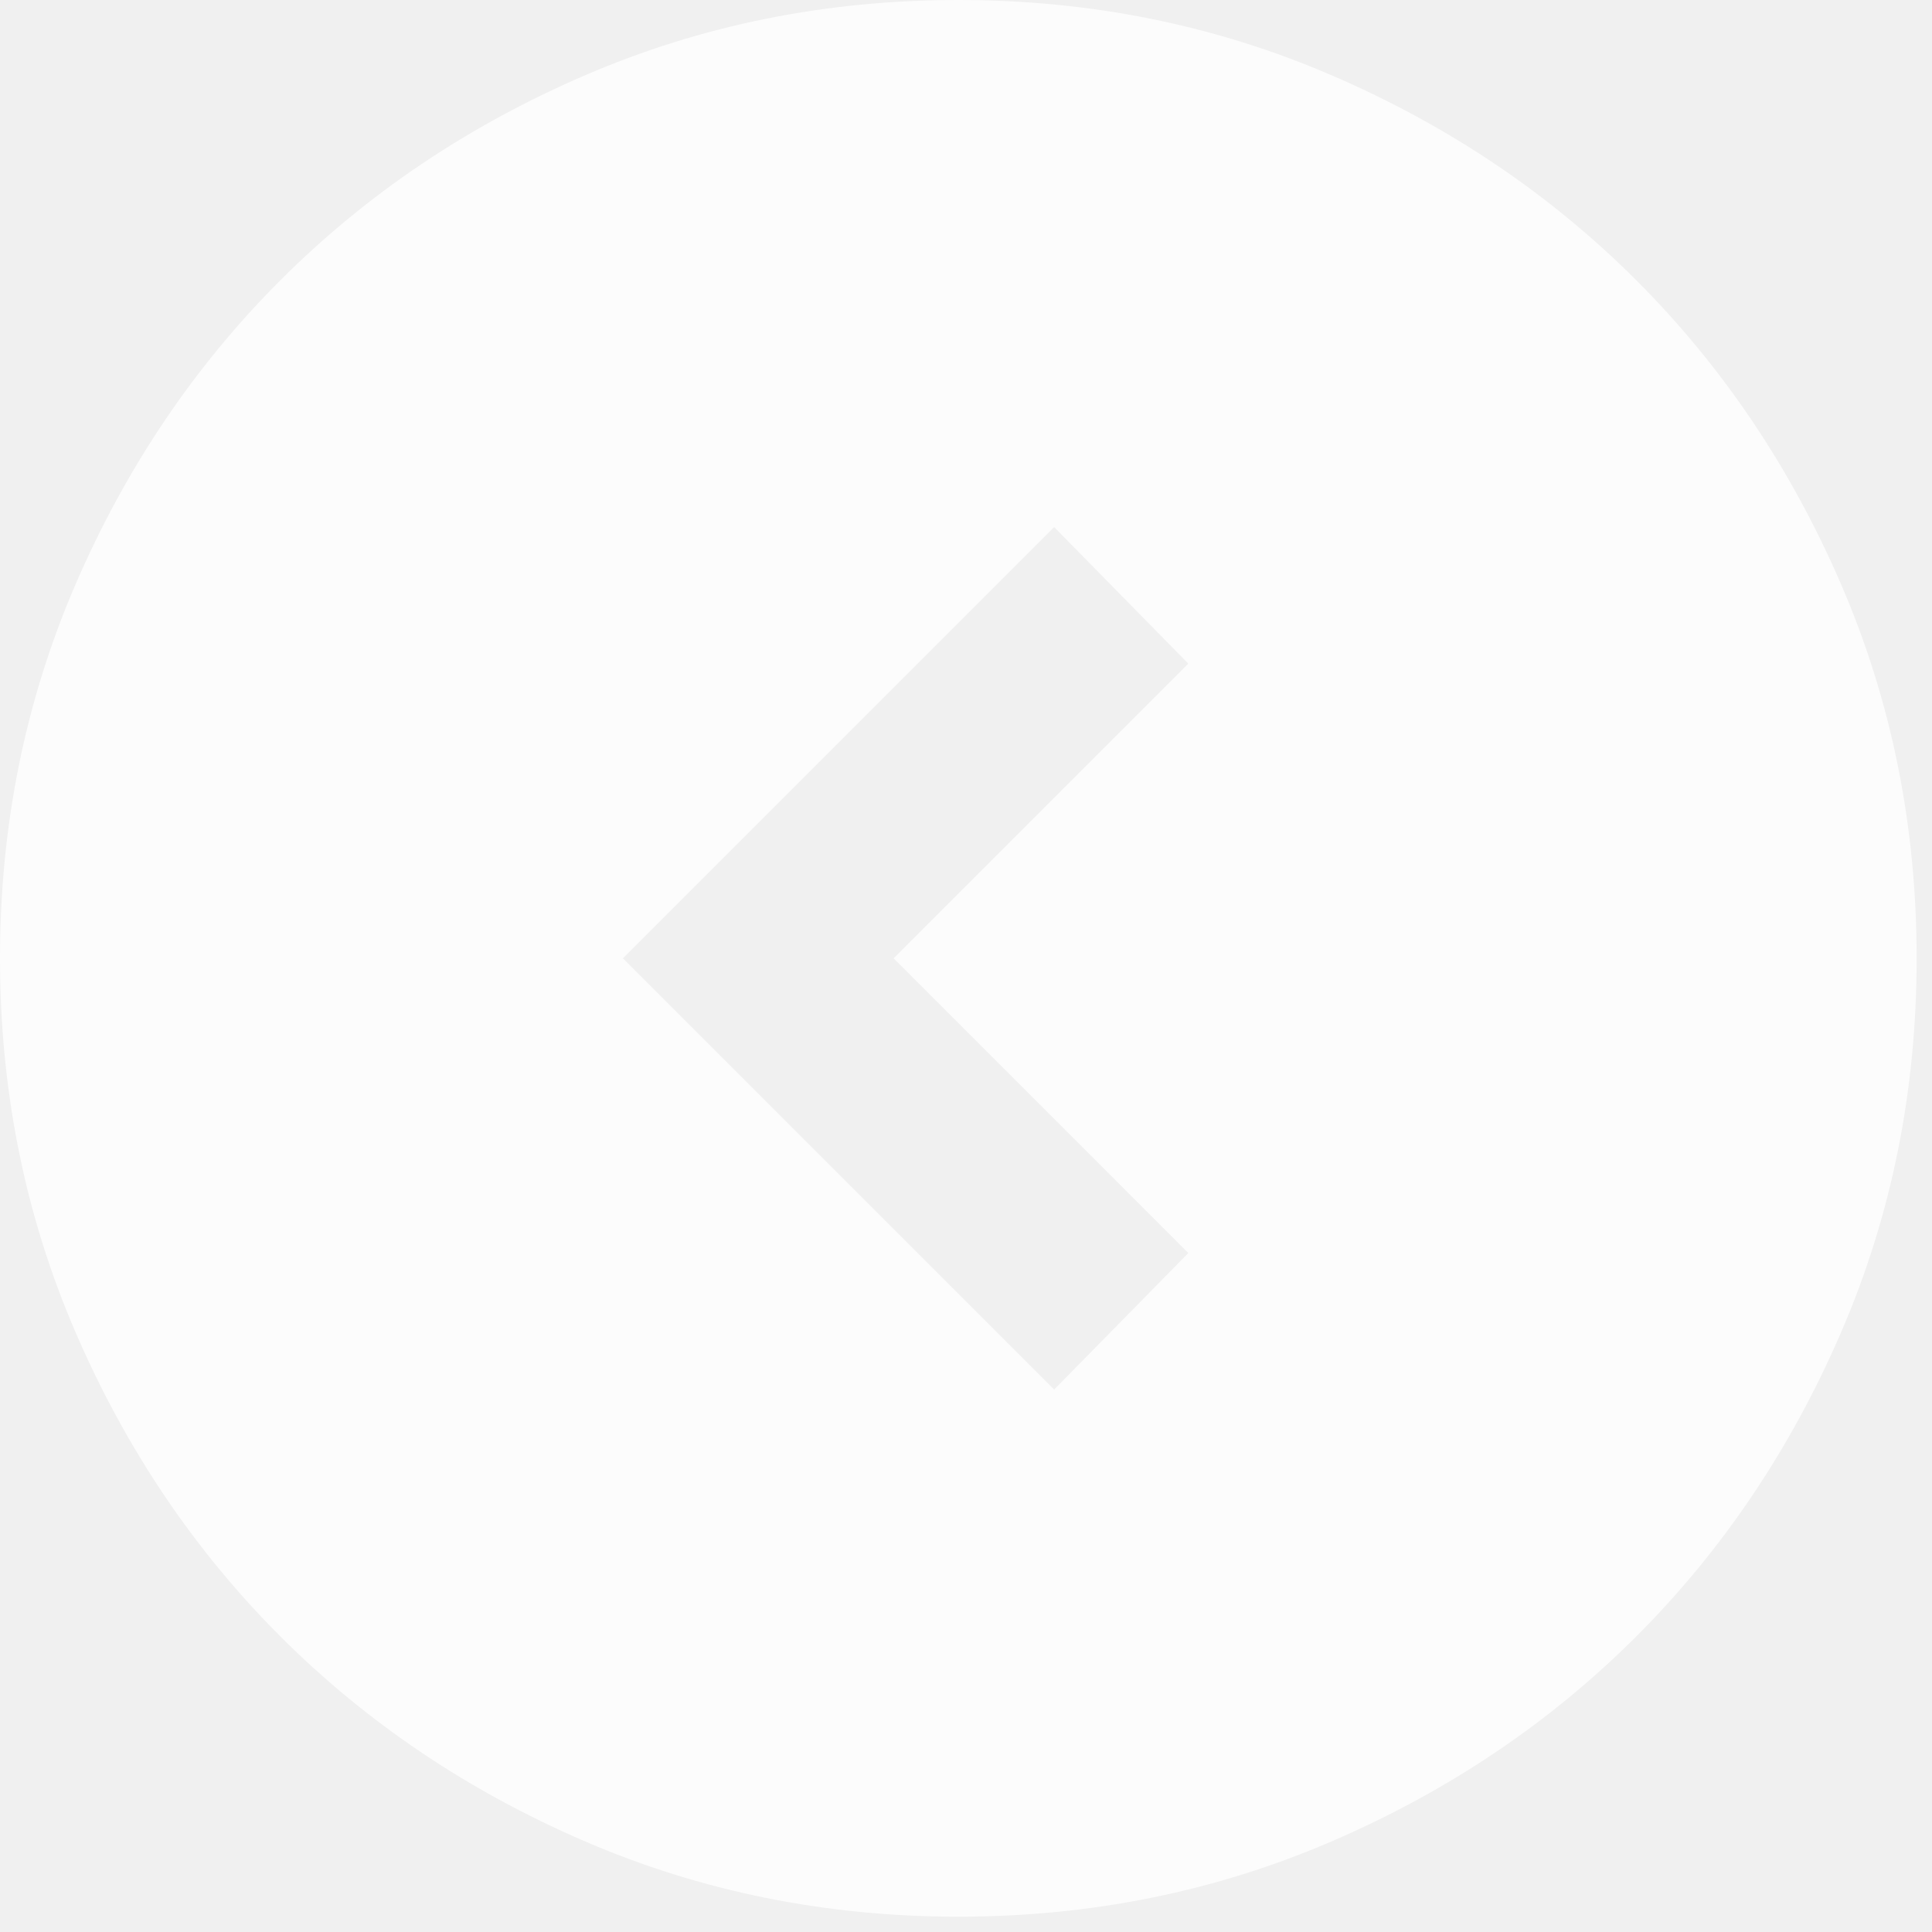
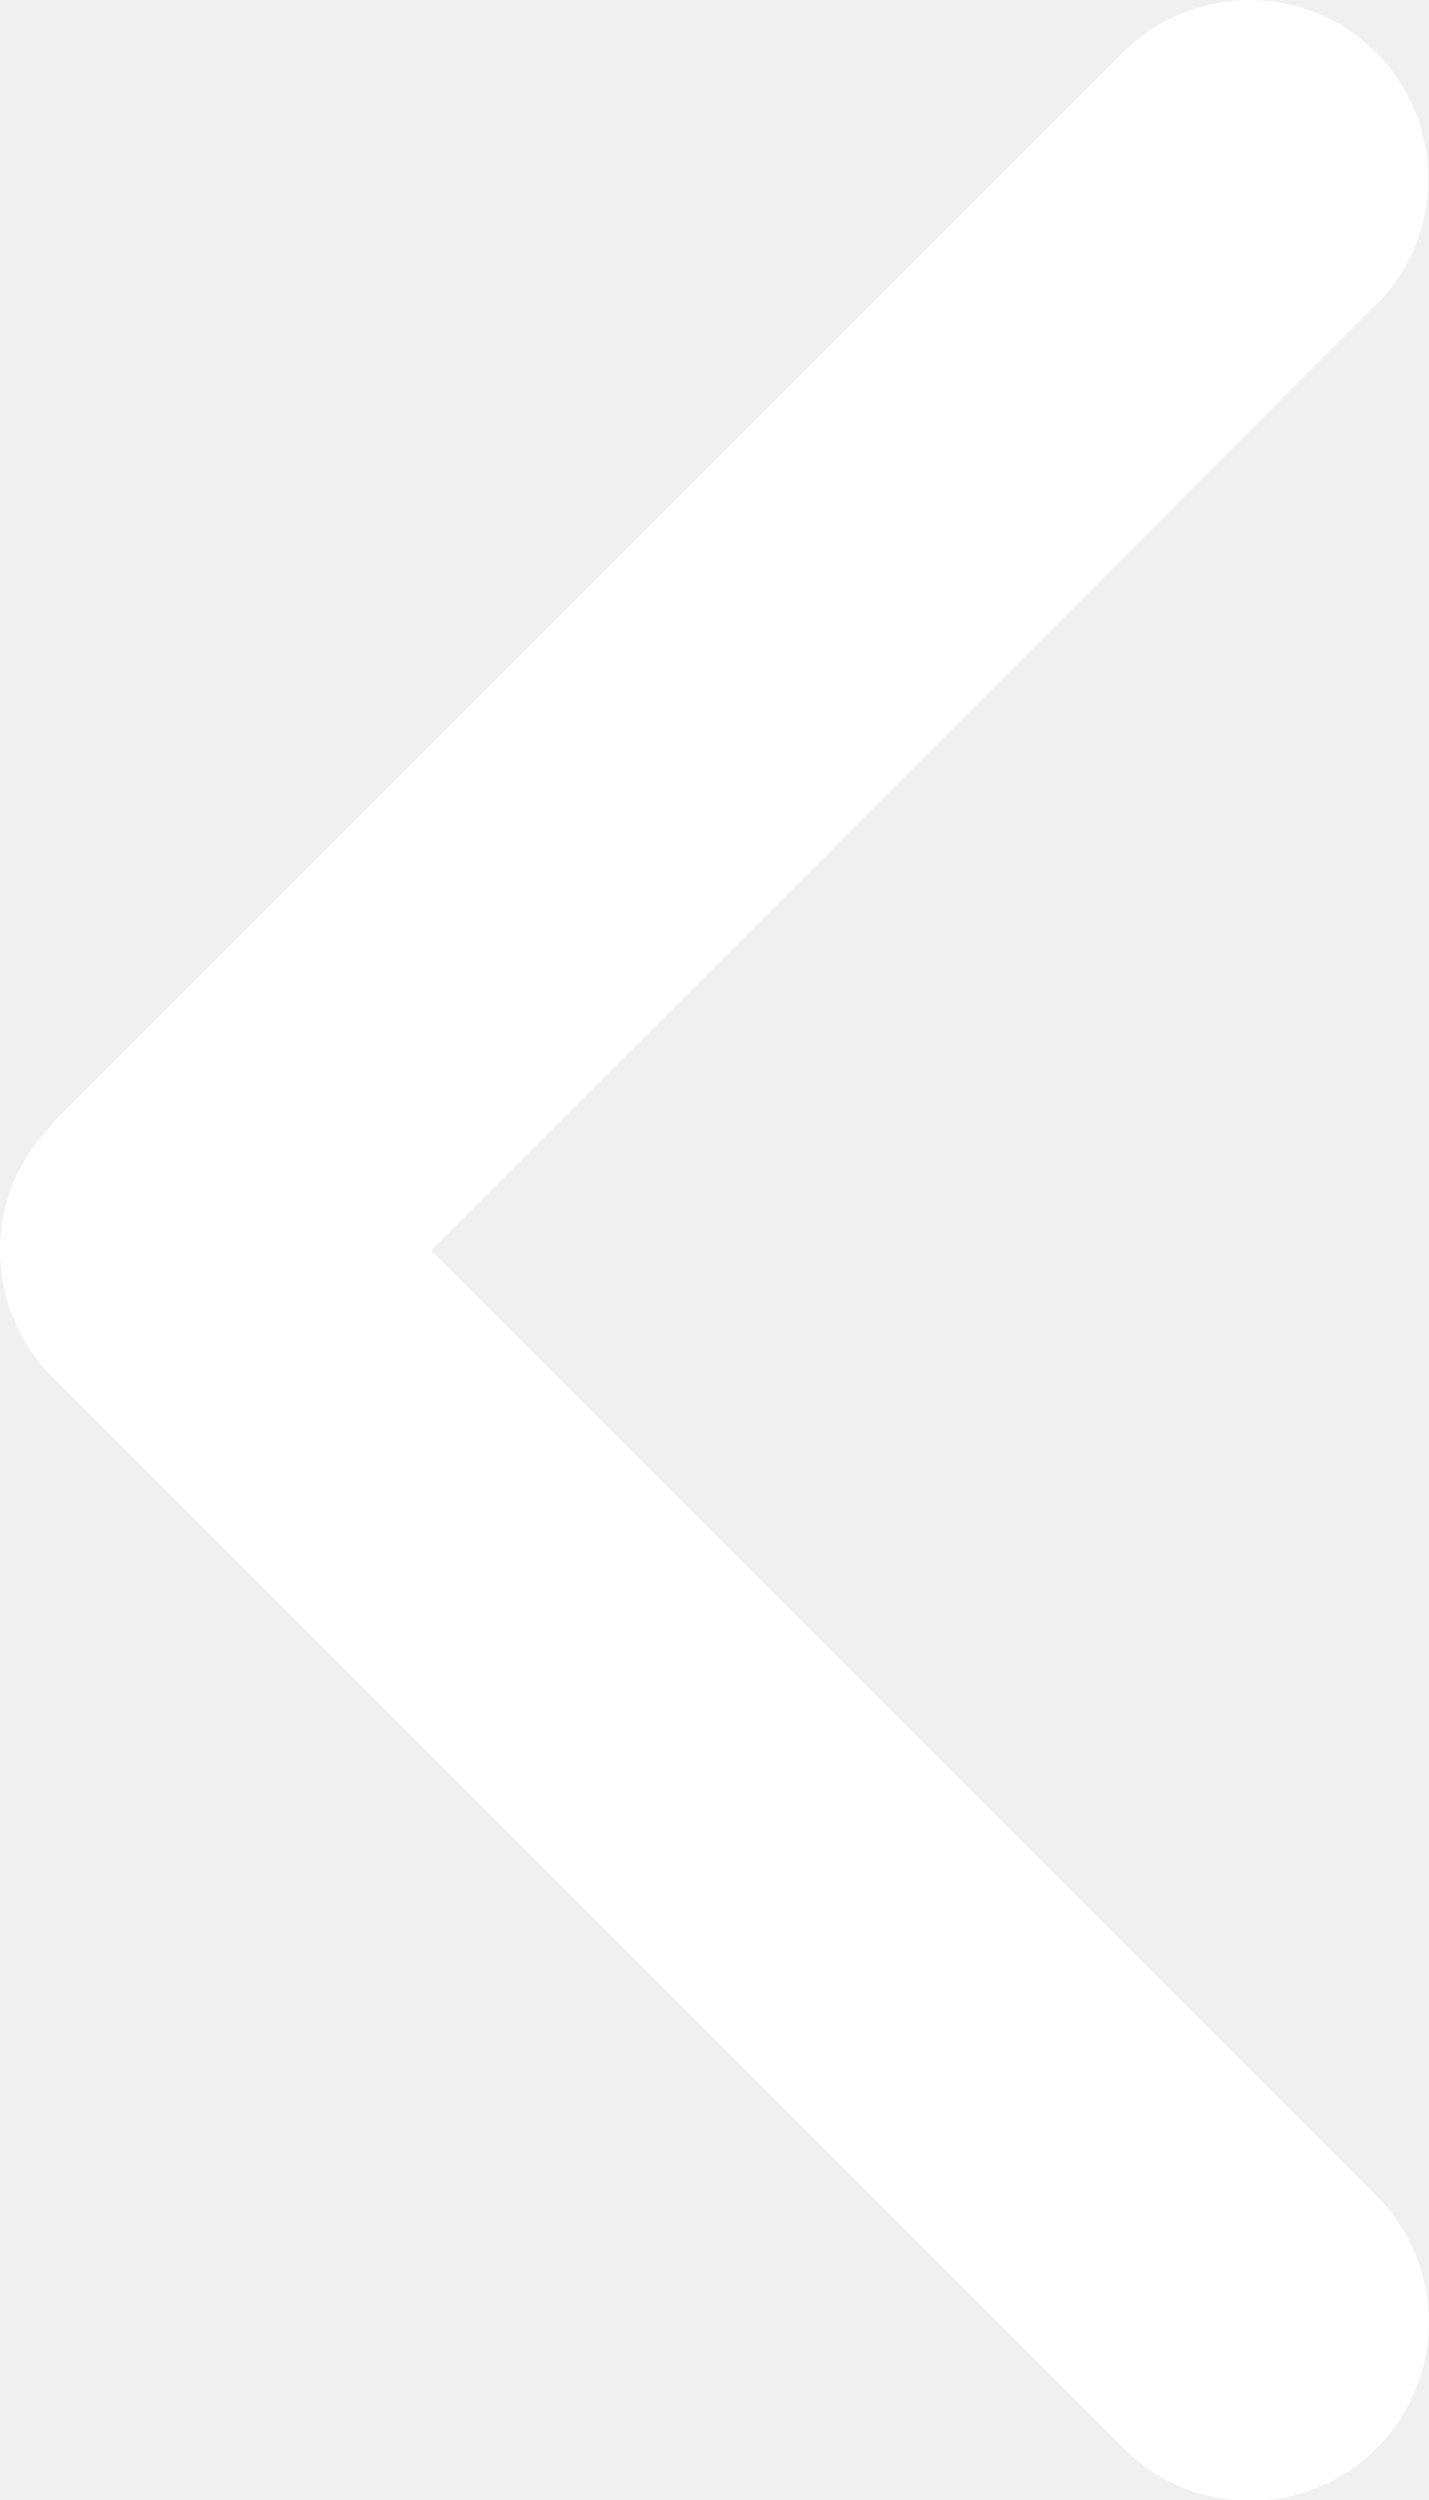
- <svg xmlns="http://www.w3.org/2000/svg" width="42" height="42" viewBox="0 0 42 42" fill="none">
-   <path d="M19.427 20.833L25.833 14.427L22.916 11.458L13.541 20.833L22.916 30.208L25.833 27.24L19.427 20.833ZM20.833 -1.34375e-05C23.715 -1.36894e-05 26.423 0.547 28.958 1.641C31.493 2.734 33.698 4.219 35.573 6.094C37.448 7.969 38.932 10.174 40.026 12.708C41.12 15.243 41.666 17.951 41.666 20.833C41.666 23.715 41.12 26.424 40.026 28.958C38.932 31.493 37.448 33.698 35.573 35.573C33.698 37.448 31.493 38.932 28.958 40.026C26.423 41.12 23.715 41.667 20.833 41.667C17.951 41.667 15.243 41.12 12.708 40.026C10.173 38.932 7.969 37.448 6.094 35.573C4.219 33.698 2.734 31.493 1.64 28.958C0.547 26.424 -0 23.715 -0 20.833C-0 17.951 0.547 15.243 1.64 12.708C2.734 10.174 4.219 7.969 6.094 6.094C7.969 4.219 10.173 2.734 12.708 1.641C15.243 0.547 17.951 -1.31855e-05 20.833 -1.34375e-05Z" fill="white" fill-opacity="0.8" />
+ <svg xmlns="http://www.w3.org/2000/svg" width="16" height="28" viewBox="0 0 16 28" fill="none">
+   <path d="M0.586 12.592C-0.195 13.373 -0.195 14.642 0.586 15.423L12.586 27.423C13.367 28.205 14.636 28.205 15.417 27.423C16.198 26.642 16.198 25.373 15.417 24.592L4.83 14.005L15.411 3.417C16.192 2.636 16.192 1.367 15.411 0.586C14.63 -0.195 13.361 -0.195 12.58 0.586L0.58 12.586L0.586 12.592Z" fill="white" />
</svg>
